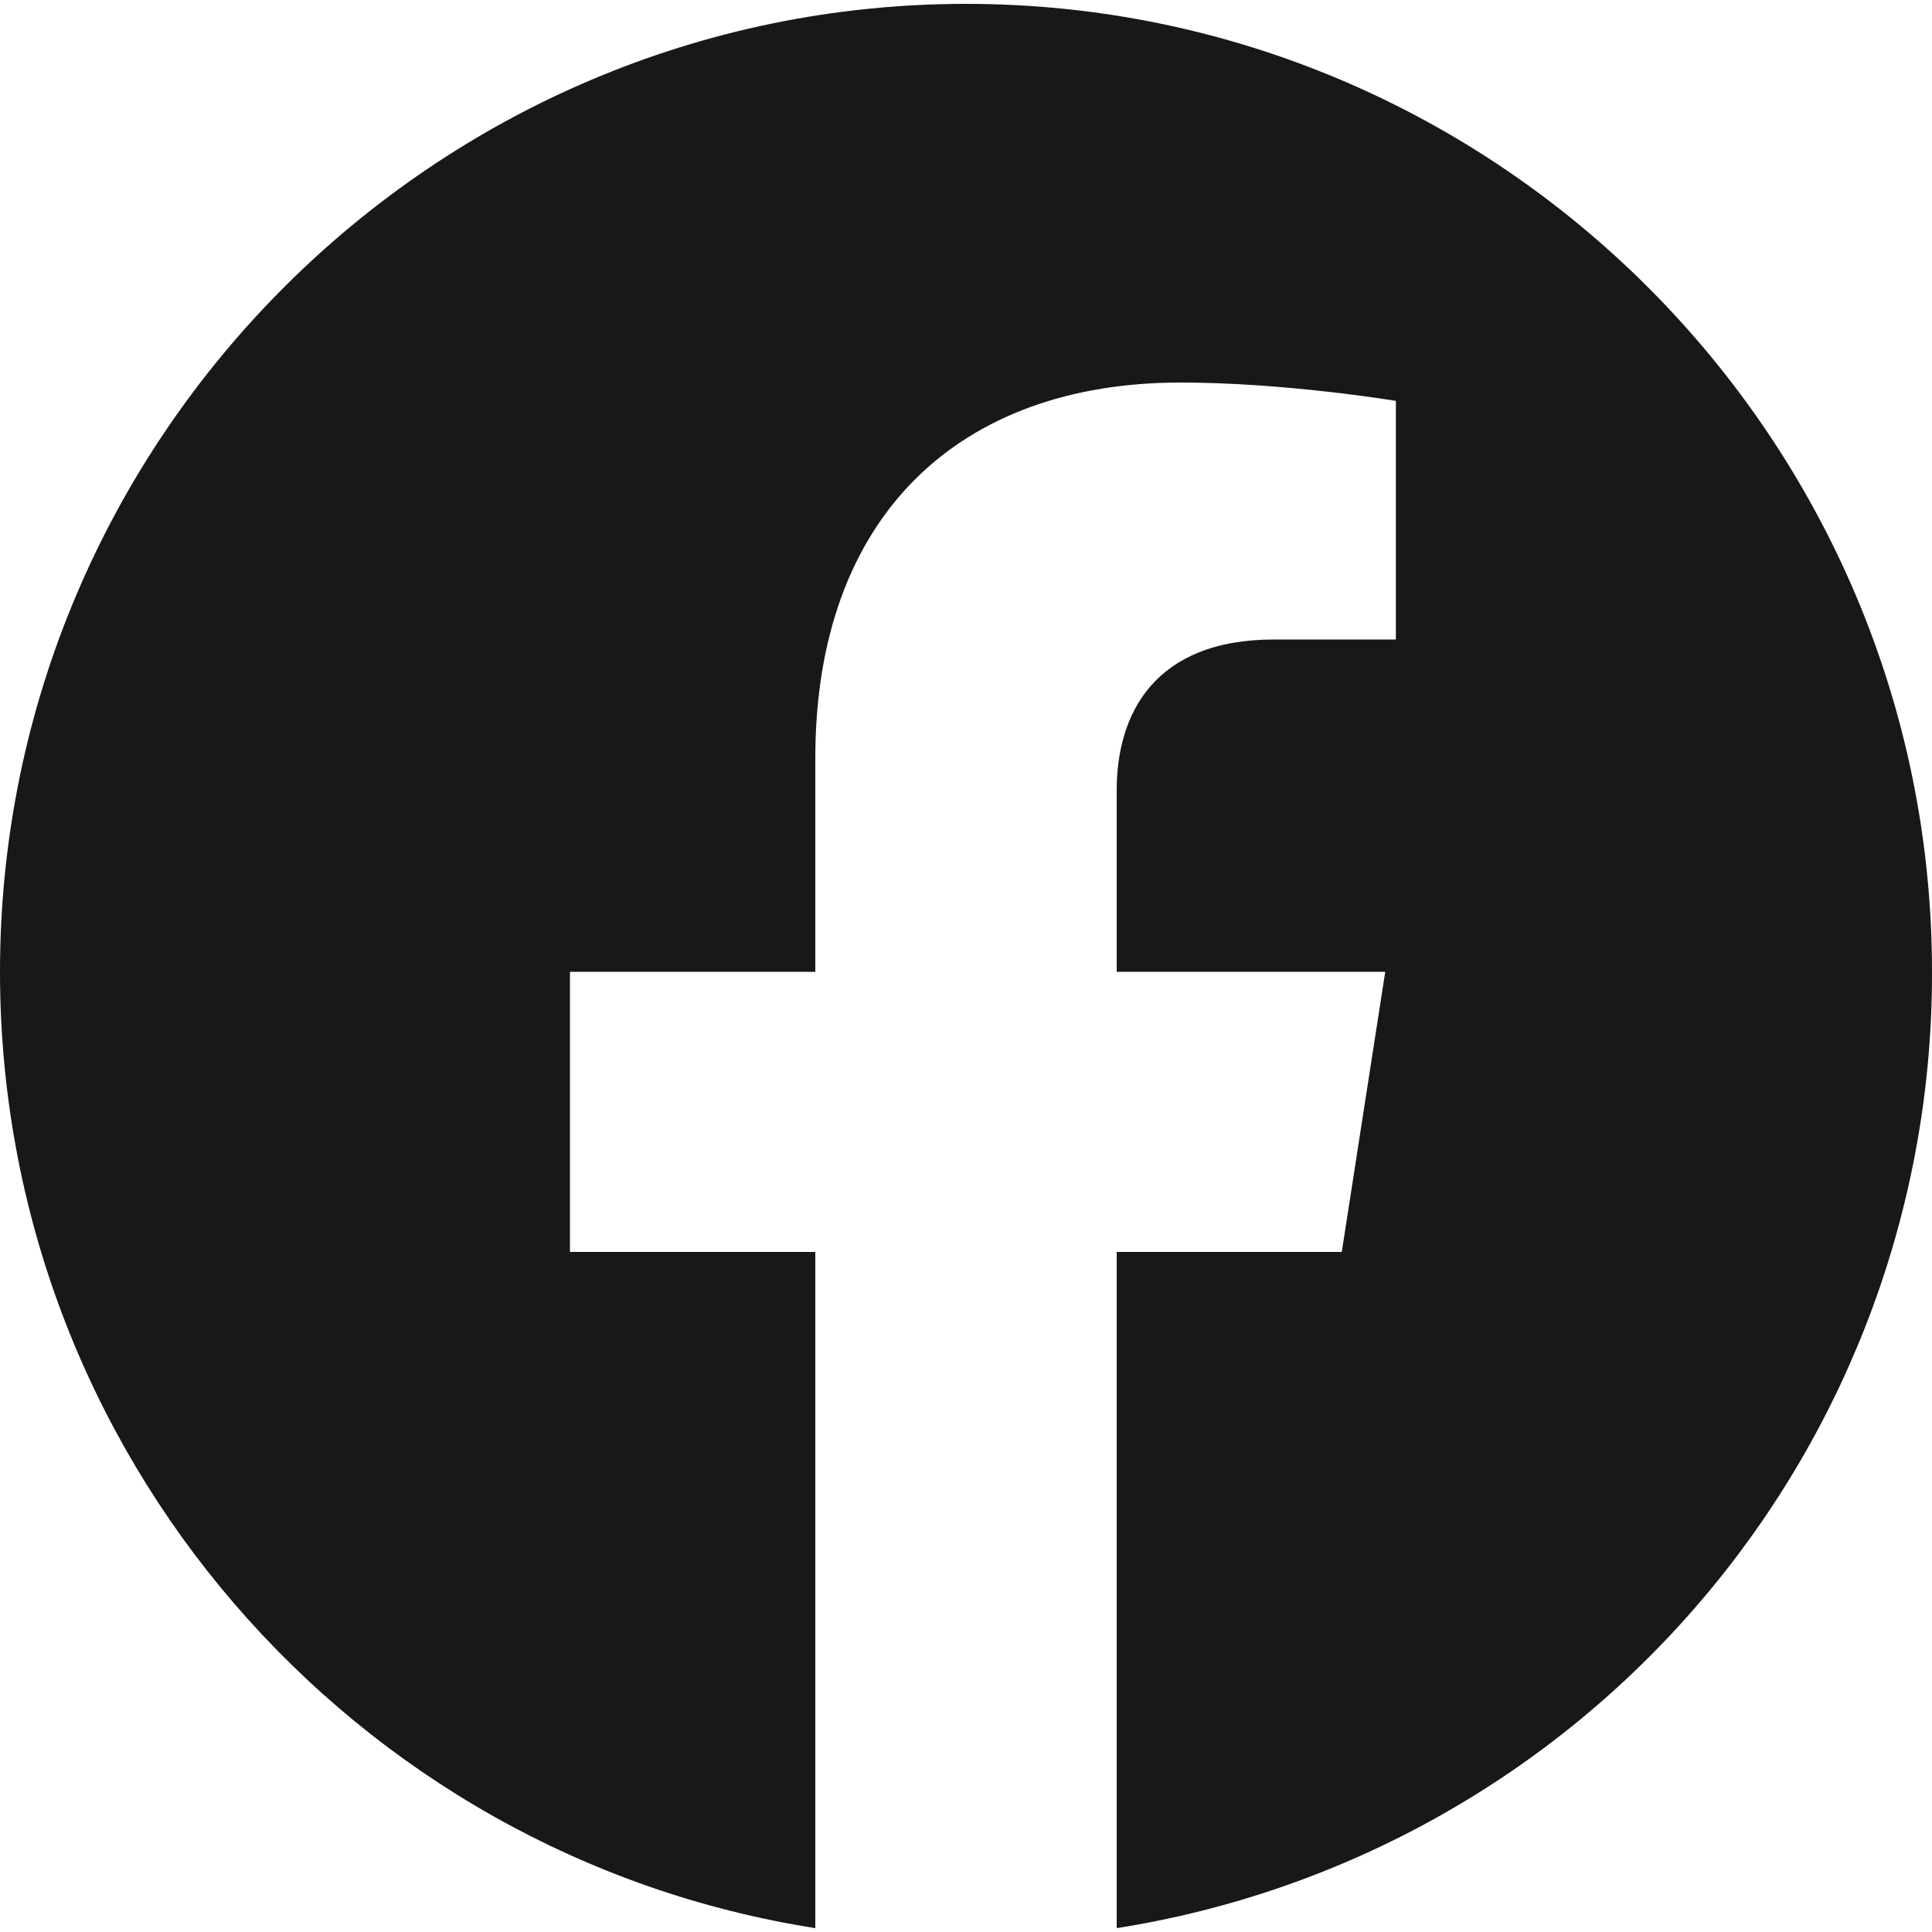
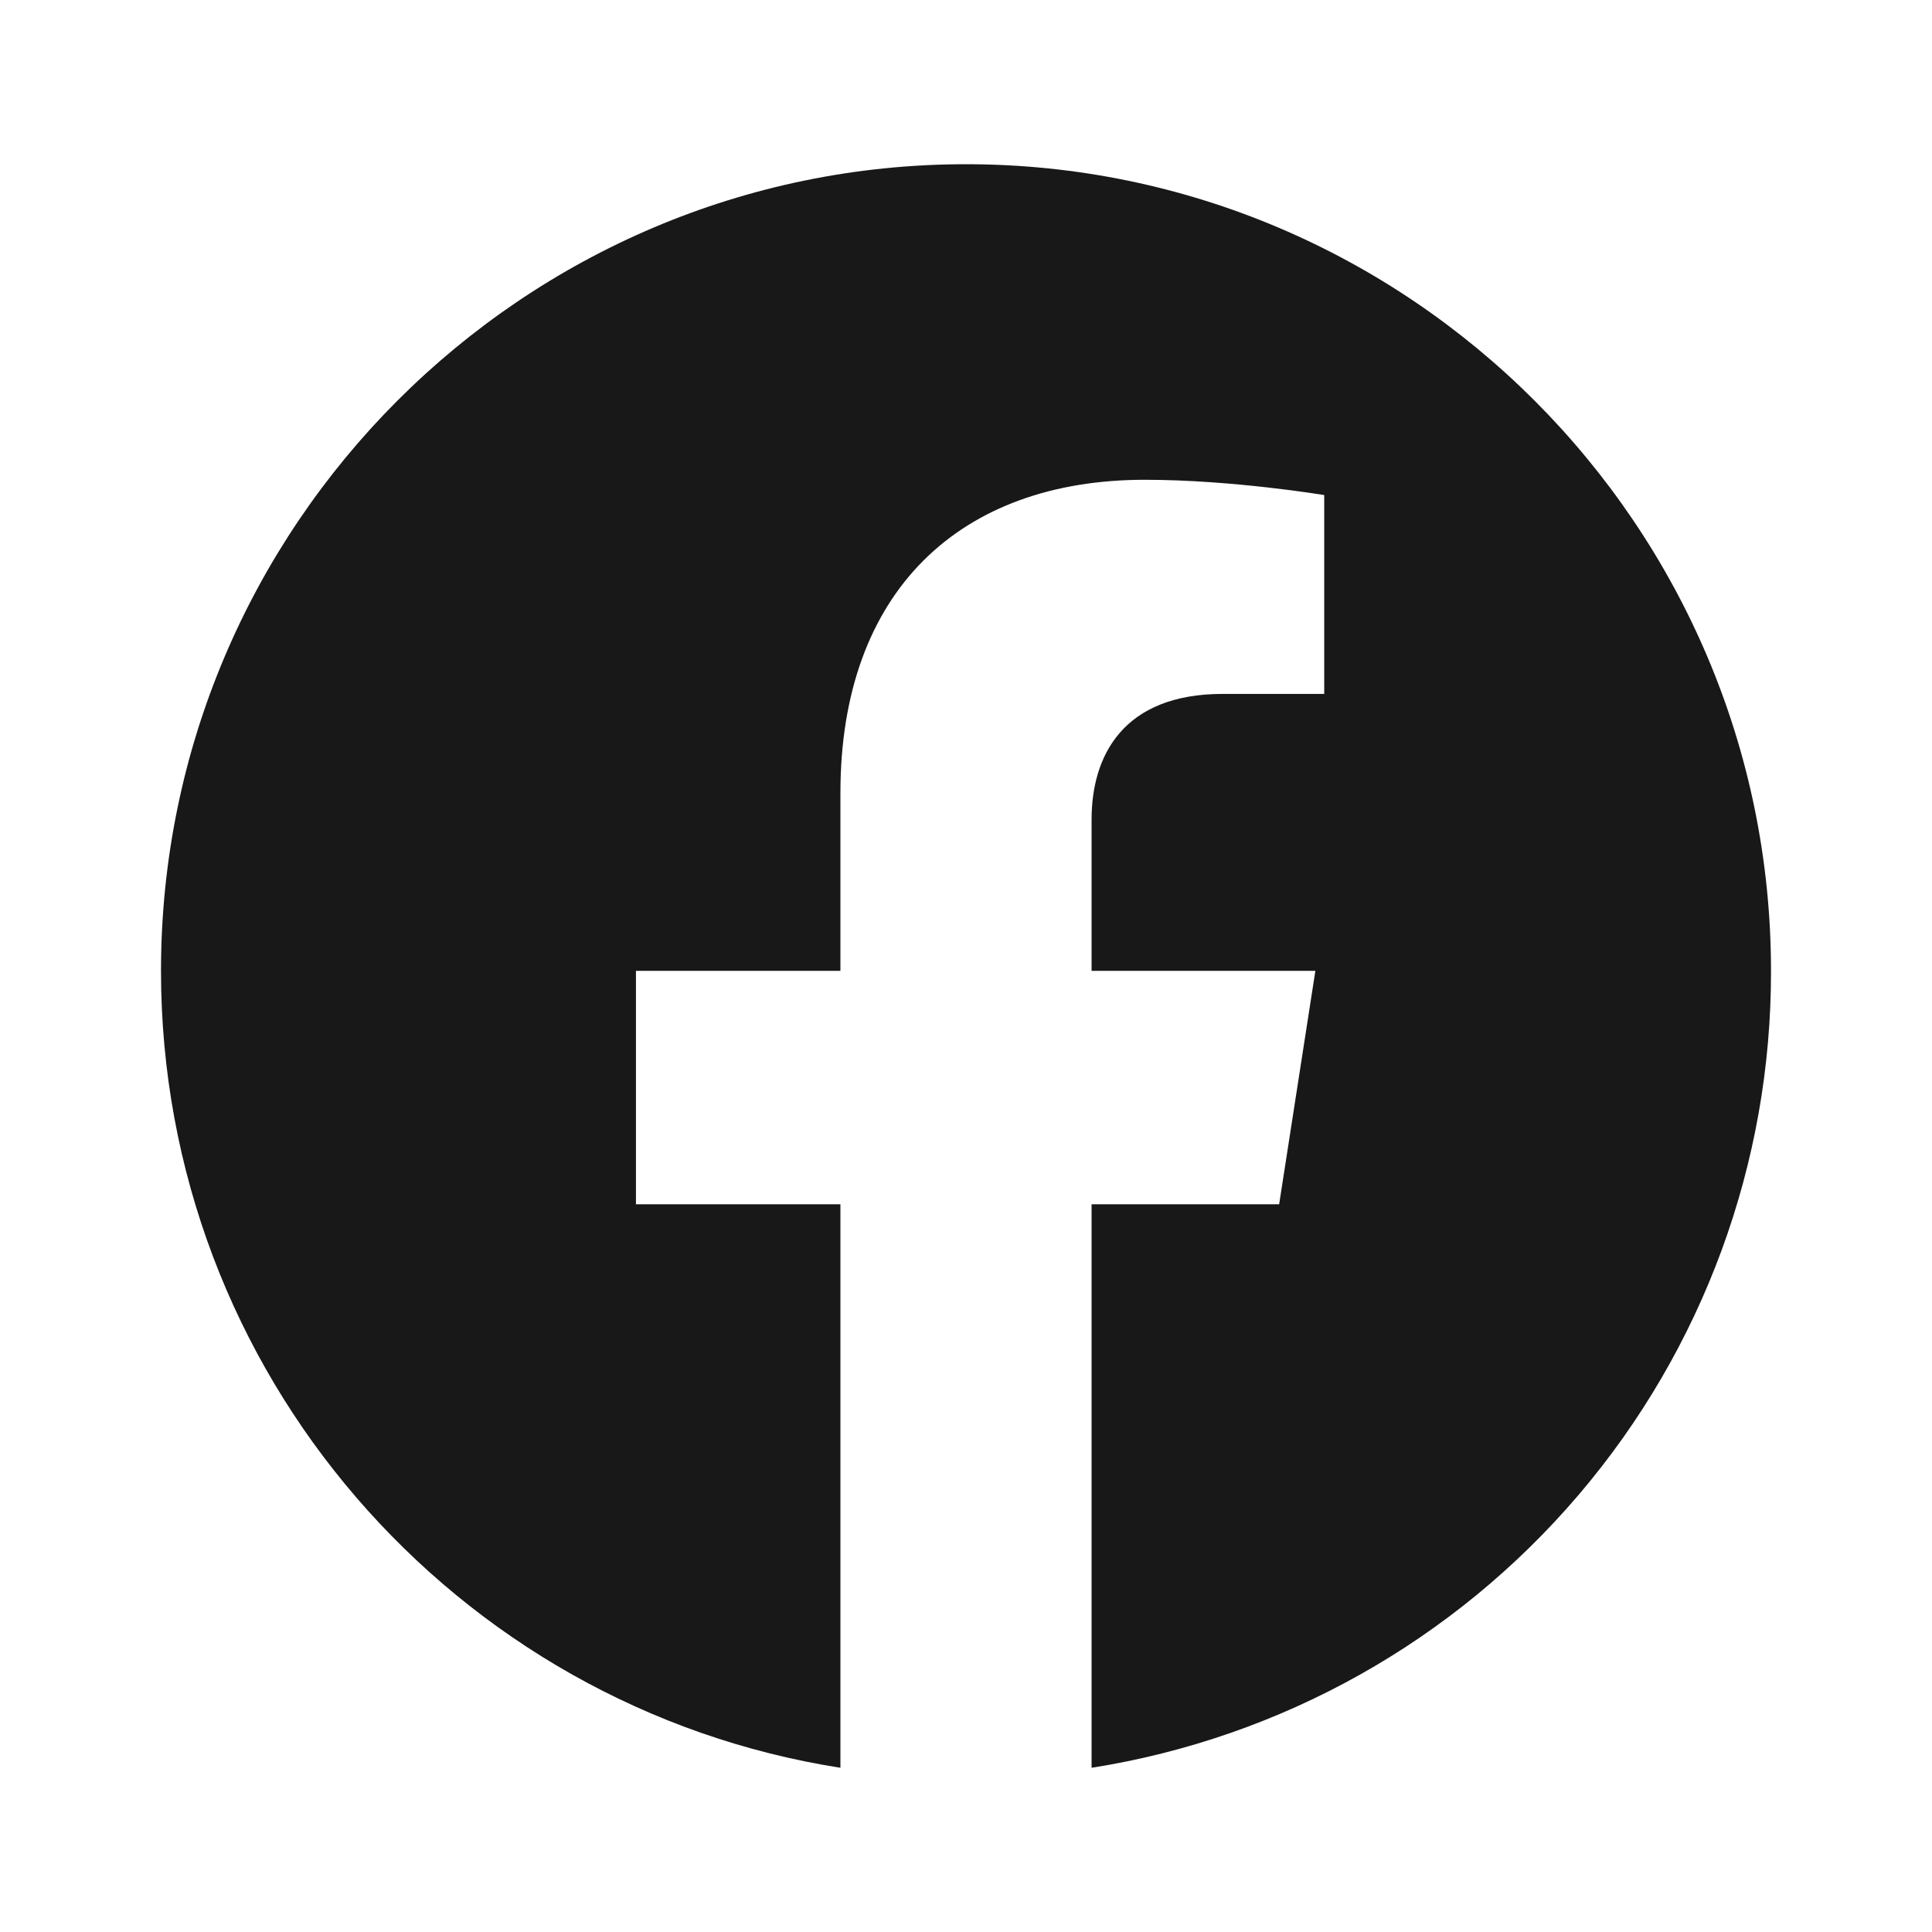
- <svg xmlns="http://www.w3.org/2000/svg" width="20" height="20" viewBox="0 0 20 20" fill="none">
-   <path d="M10 0.04C4.5 0.04 0 4.53 0 10.06C0 15.06 3.66 19.21 8.44 19.96V12.96H5.9V10.06H8.44V7.85C8.44 5.34 9.93 3.96 12.22 3.96C13.31 3.96 14.45 4.15 14.45 4.15V6.62H13.19C11.95 6.62 11.56 7.39 11.56 8.18V10.06H14.34L13.89 12.96H11.56V19.96C13.916 19.588 16.062 18.386 17.61 16.57C19.158 14.755 20.005 12.446 20 10.06C20 4.53 15.5 0.04 10 0.04Z" fill="#181818" />
+ <svg xmlns="http://www.w3.org/2000/svg" width="24" height="24" viewBox="0 0 24 24" fill="none">
+   <path d="M12 2.04C6.5 2.04 2 6.53 2 12.06C2 17.06 5.66 21.21 10.44 21.96V14.96H7.9V12.06H10.44V9.85C10.44 7.34 11.93 5.96 14.22 5.96C15.31 5.96 16.45 6.15 16.45 6.15V8.62H15.19C13.95 8.62 13.56 9.39 13.56 10.18V12.06H16.34L15.89 14.96H13.56V21.96C15.916 21.588 18.062 20.386 19.61 18.57C21.158 16.755 22.005 14.446 22 12.06C22 6.53 17.5 2.04 12 2.04Z" fill="#181818" />
</svg>
